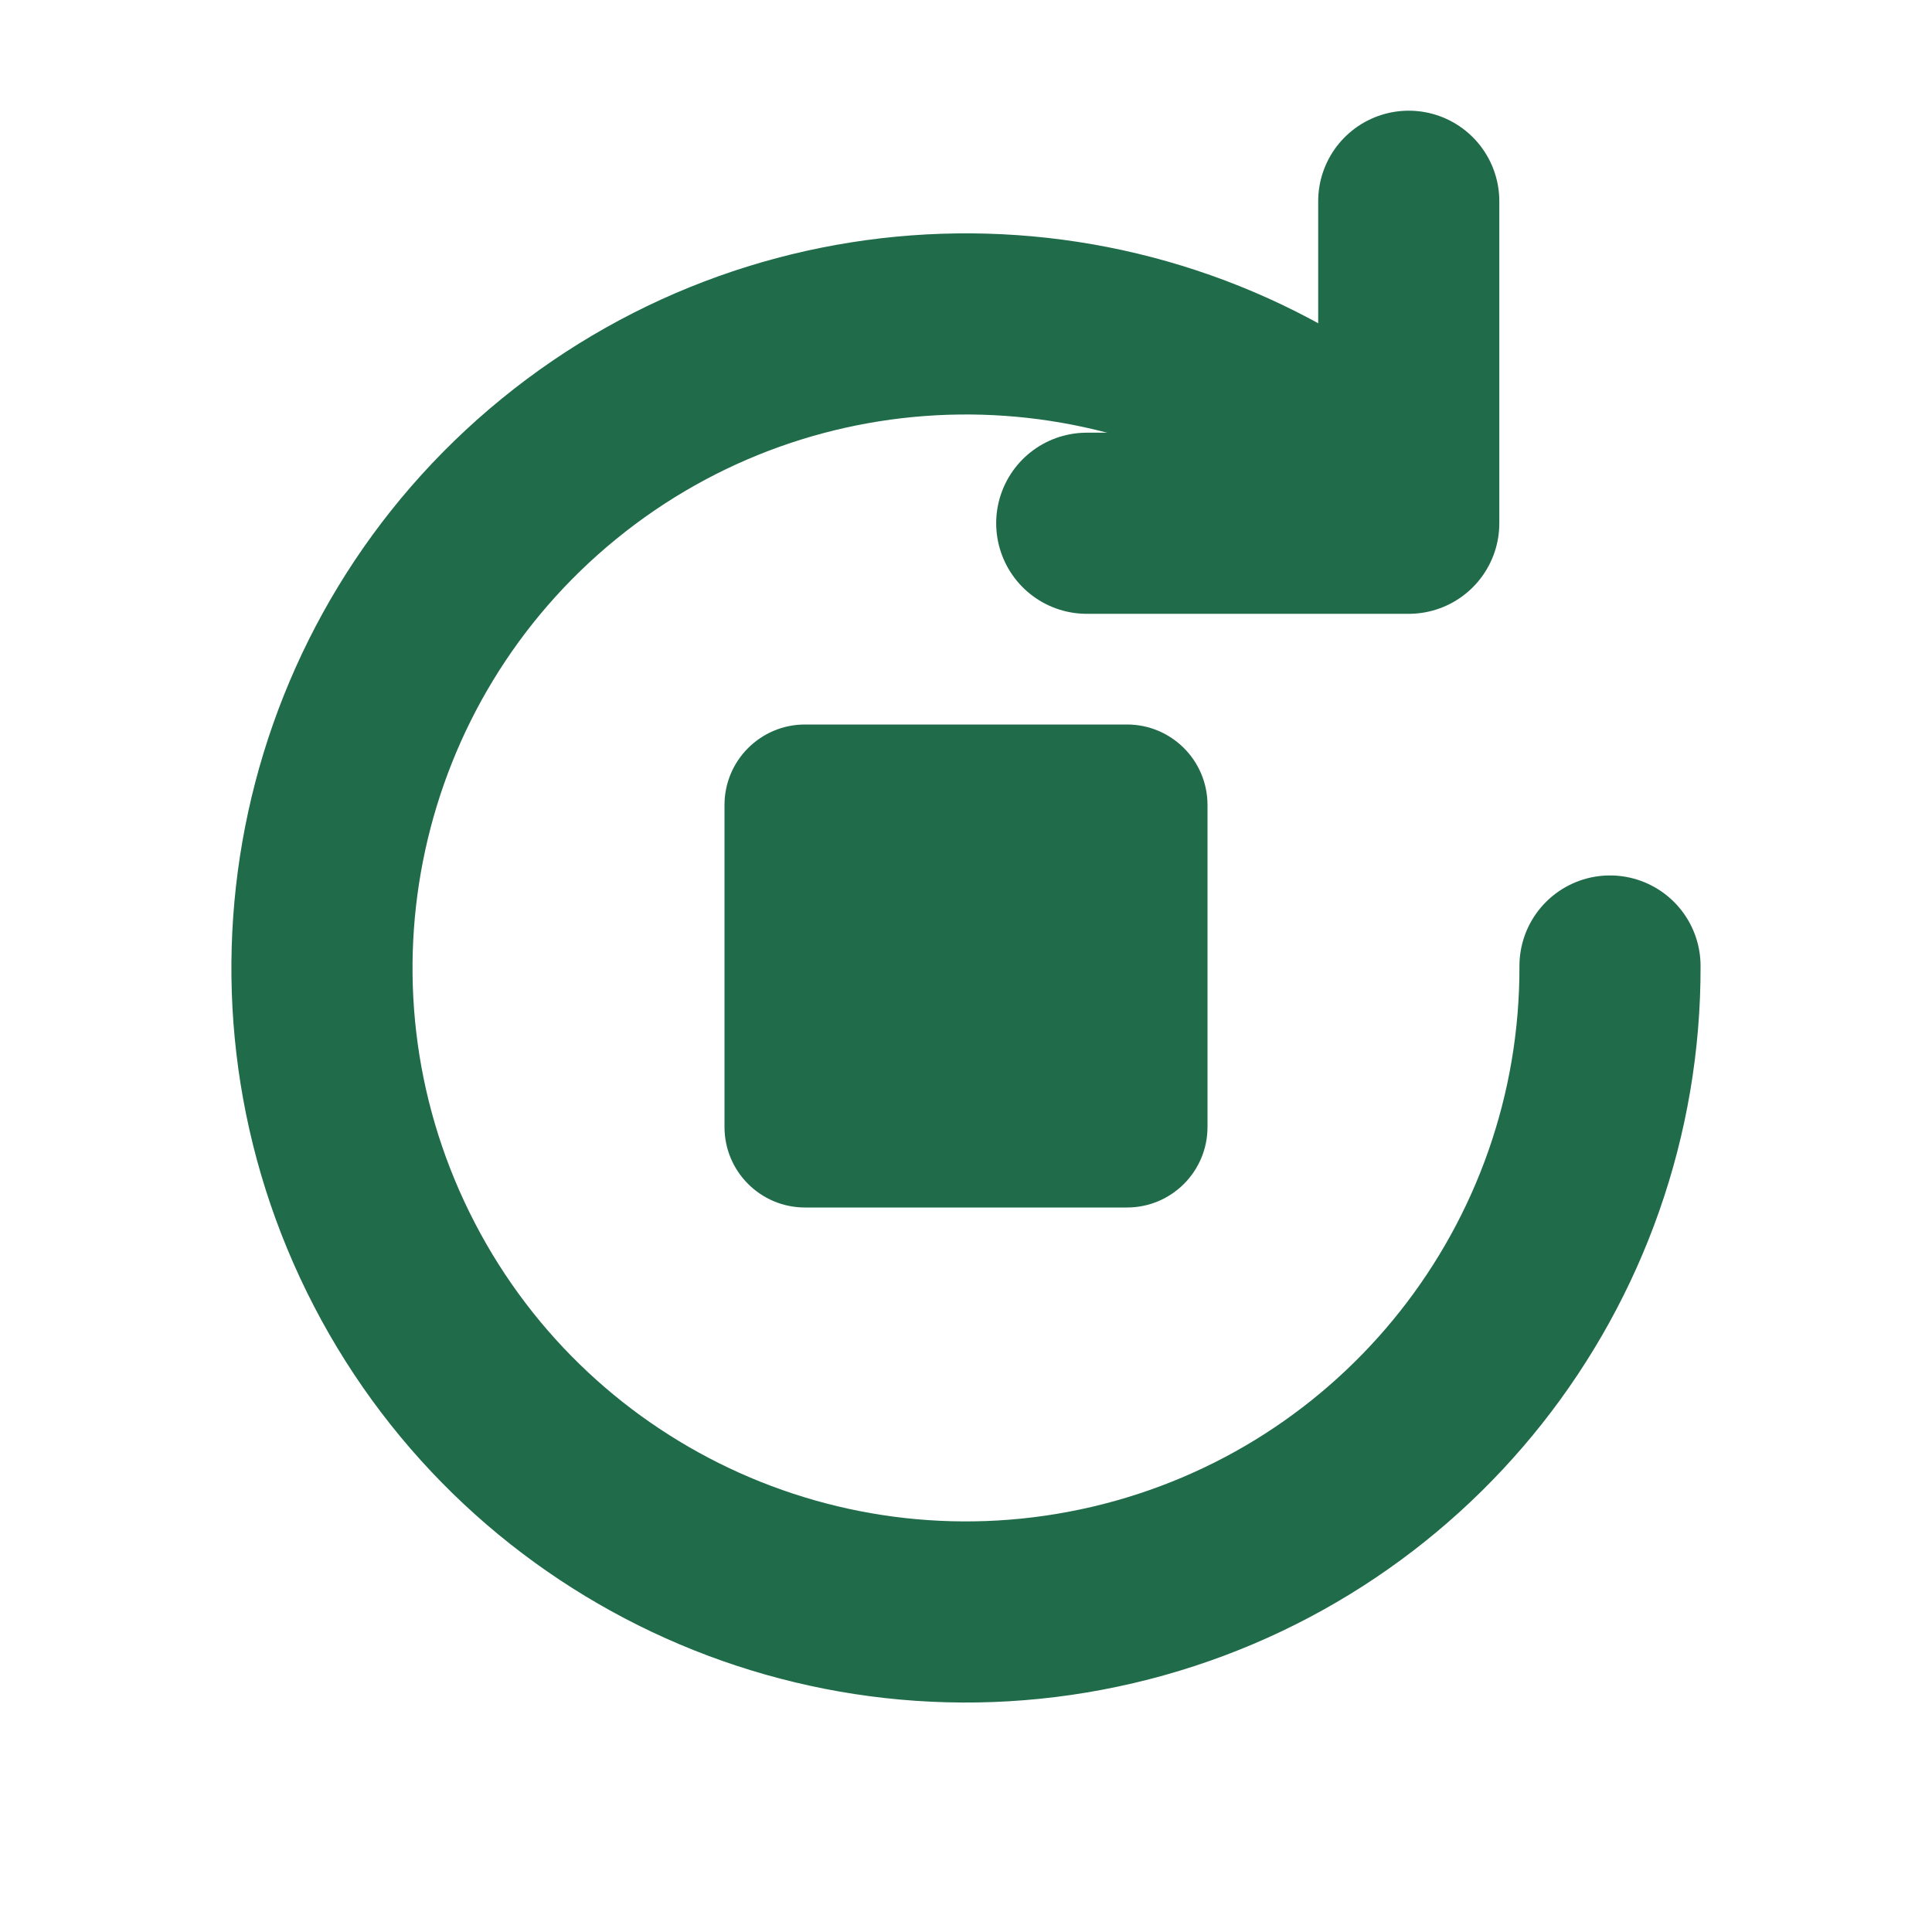
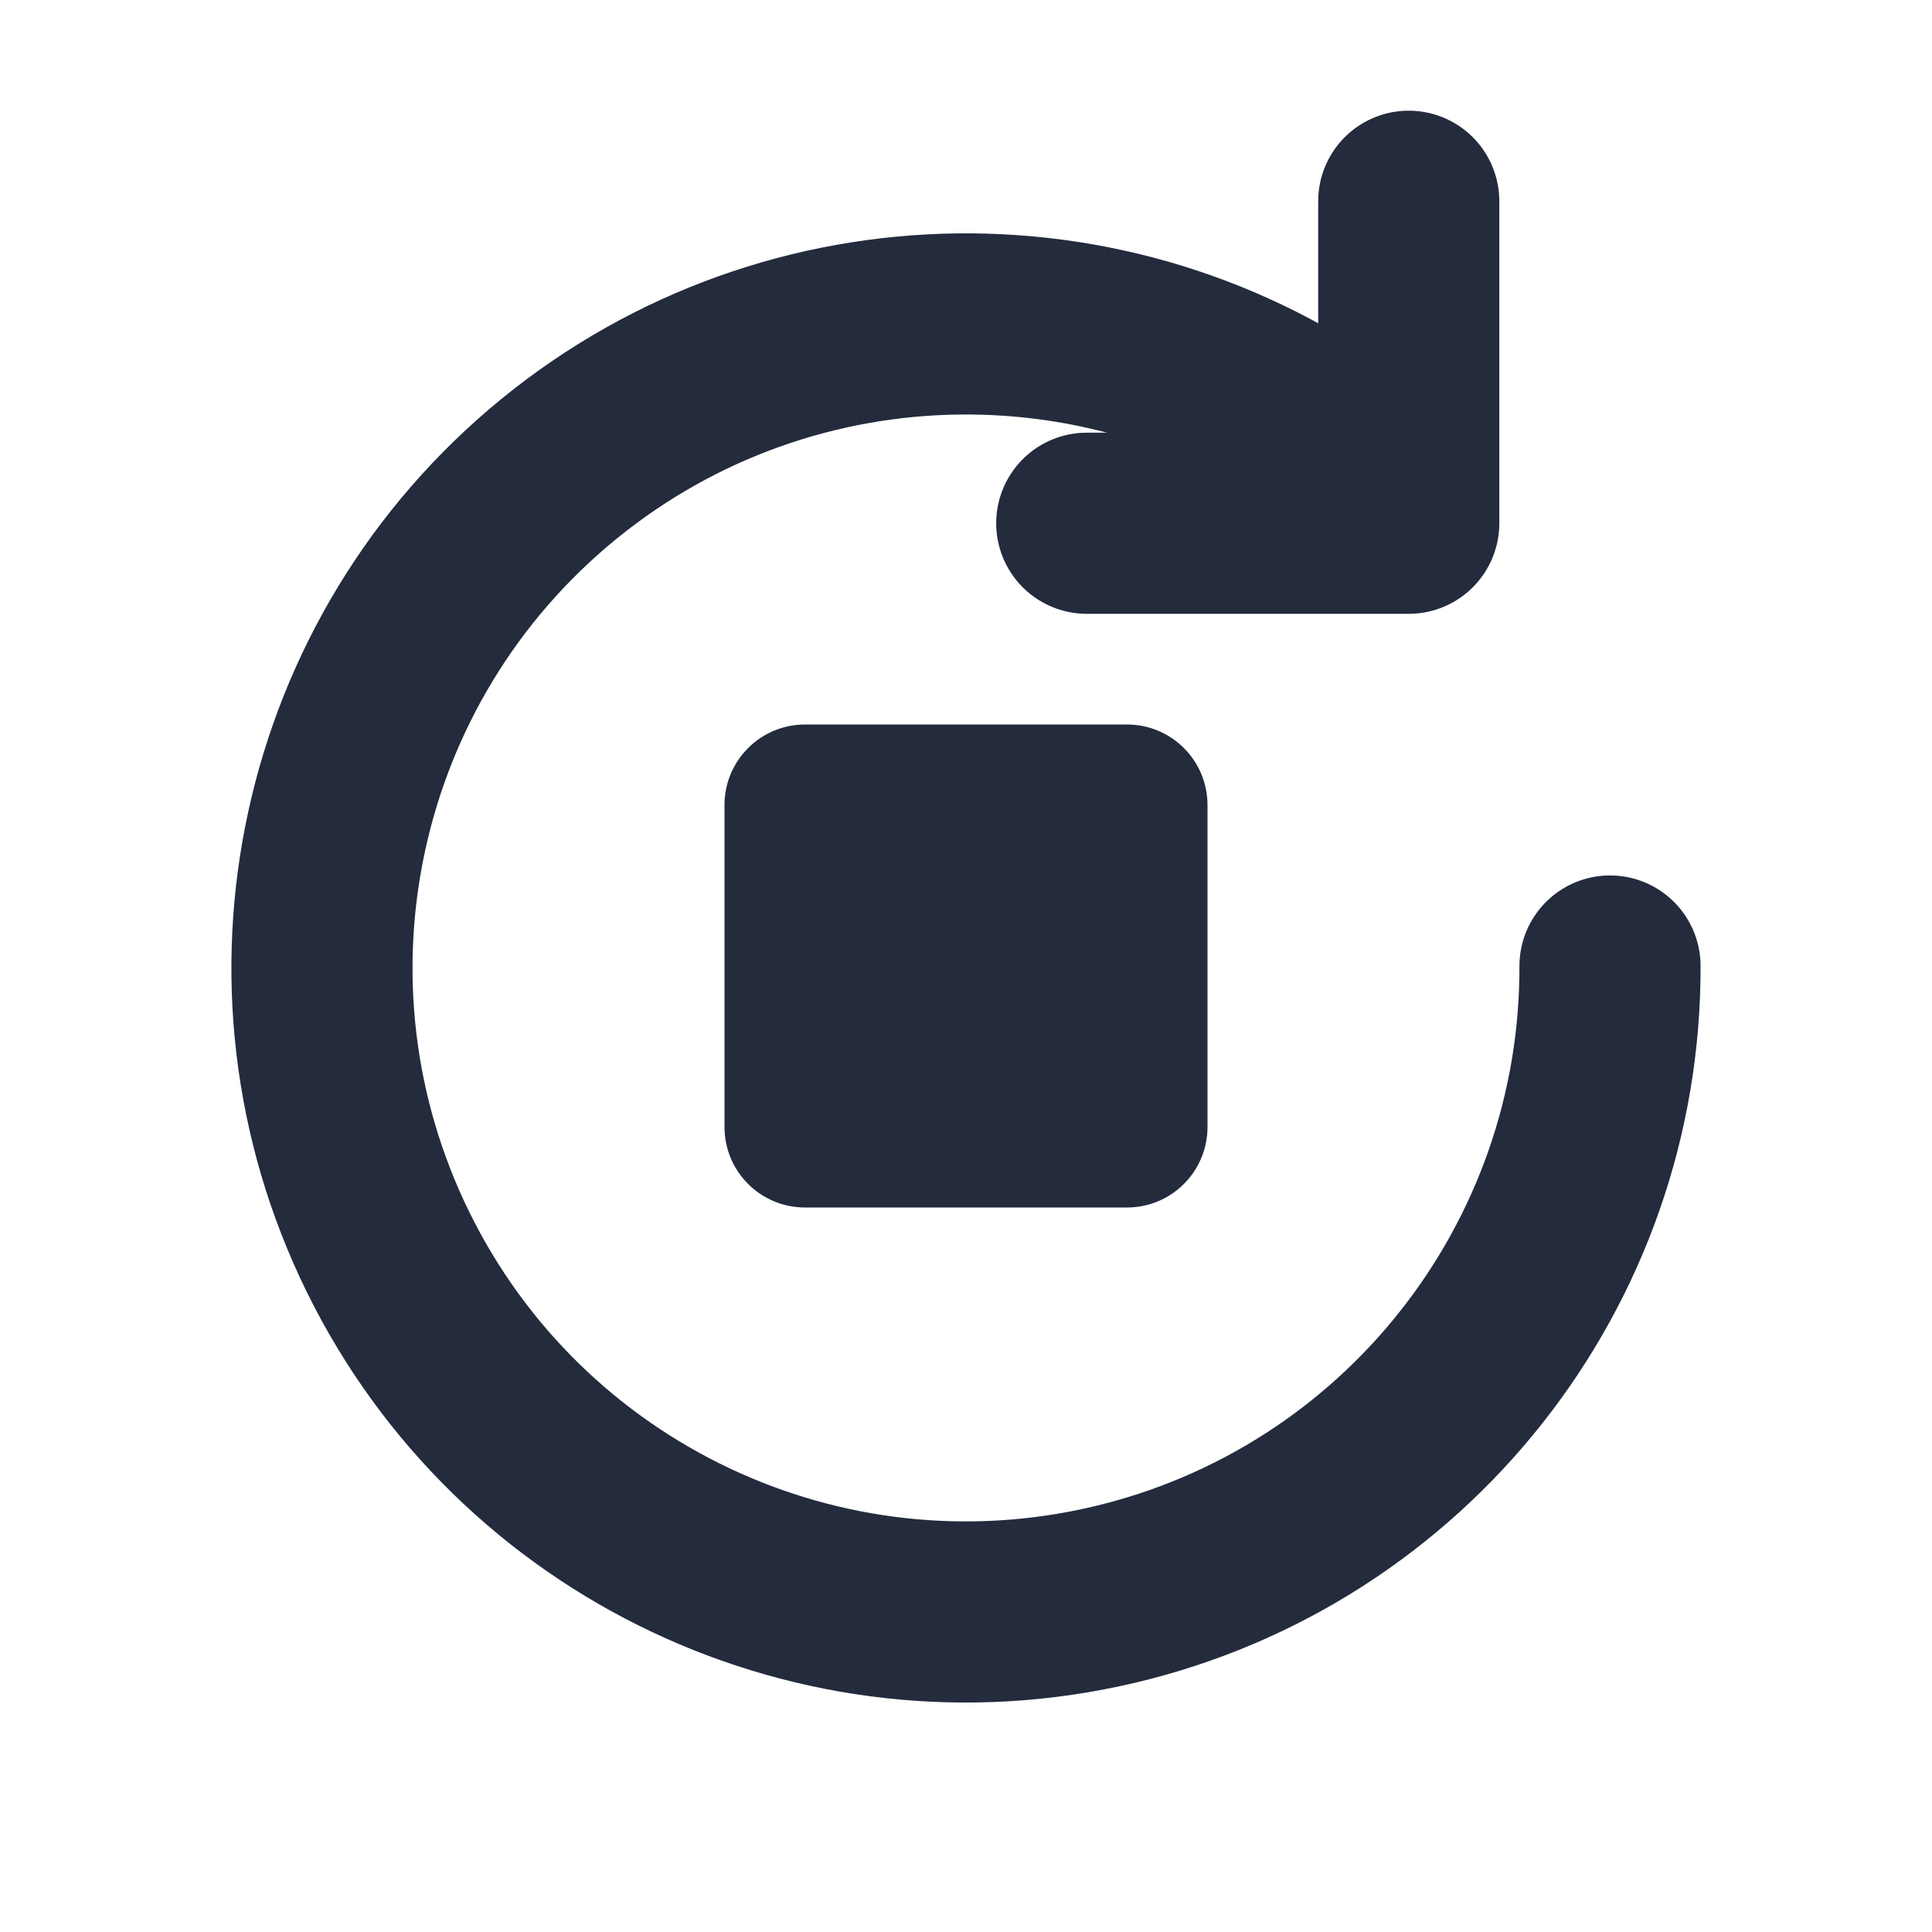
- <svg xmlns="http://www.w3.org/2000/svg" viewBox="0 0 24 24" fill="none" stroke="#1f6b4a" stroke-width="2.25" stroke-linecap="round" stroke-linejoin="round">
+ <svg xmlns="http://www.w3.org/2000/svg" viewBox="0 0 24 24" fill="none" stroke="#232b3d" stroke-width="2.25" stroke-linecap="round" stroke-linejoin="round">
  <path d="M20 12a8 8 0 1 1-3.1-6.3" />
  <path d="M17.5 2.5v4h-4" />
-   <rect x="9" y="9" width="6" height="6" rx="1" fill="#1f6b4a" stroke="none" />
+   <rect x="9" y="9" width="6" height="6" rx="1" fill="#232b3d" stroke="none" />
</svg>
